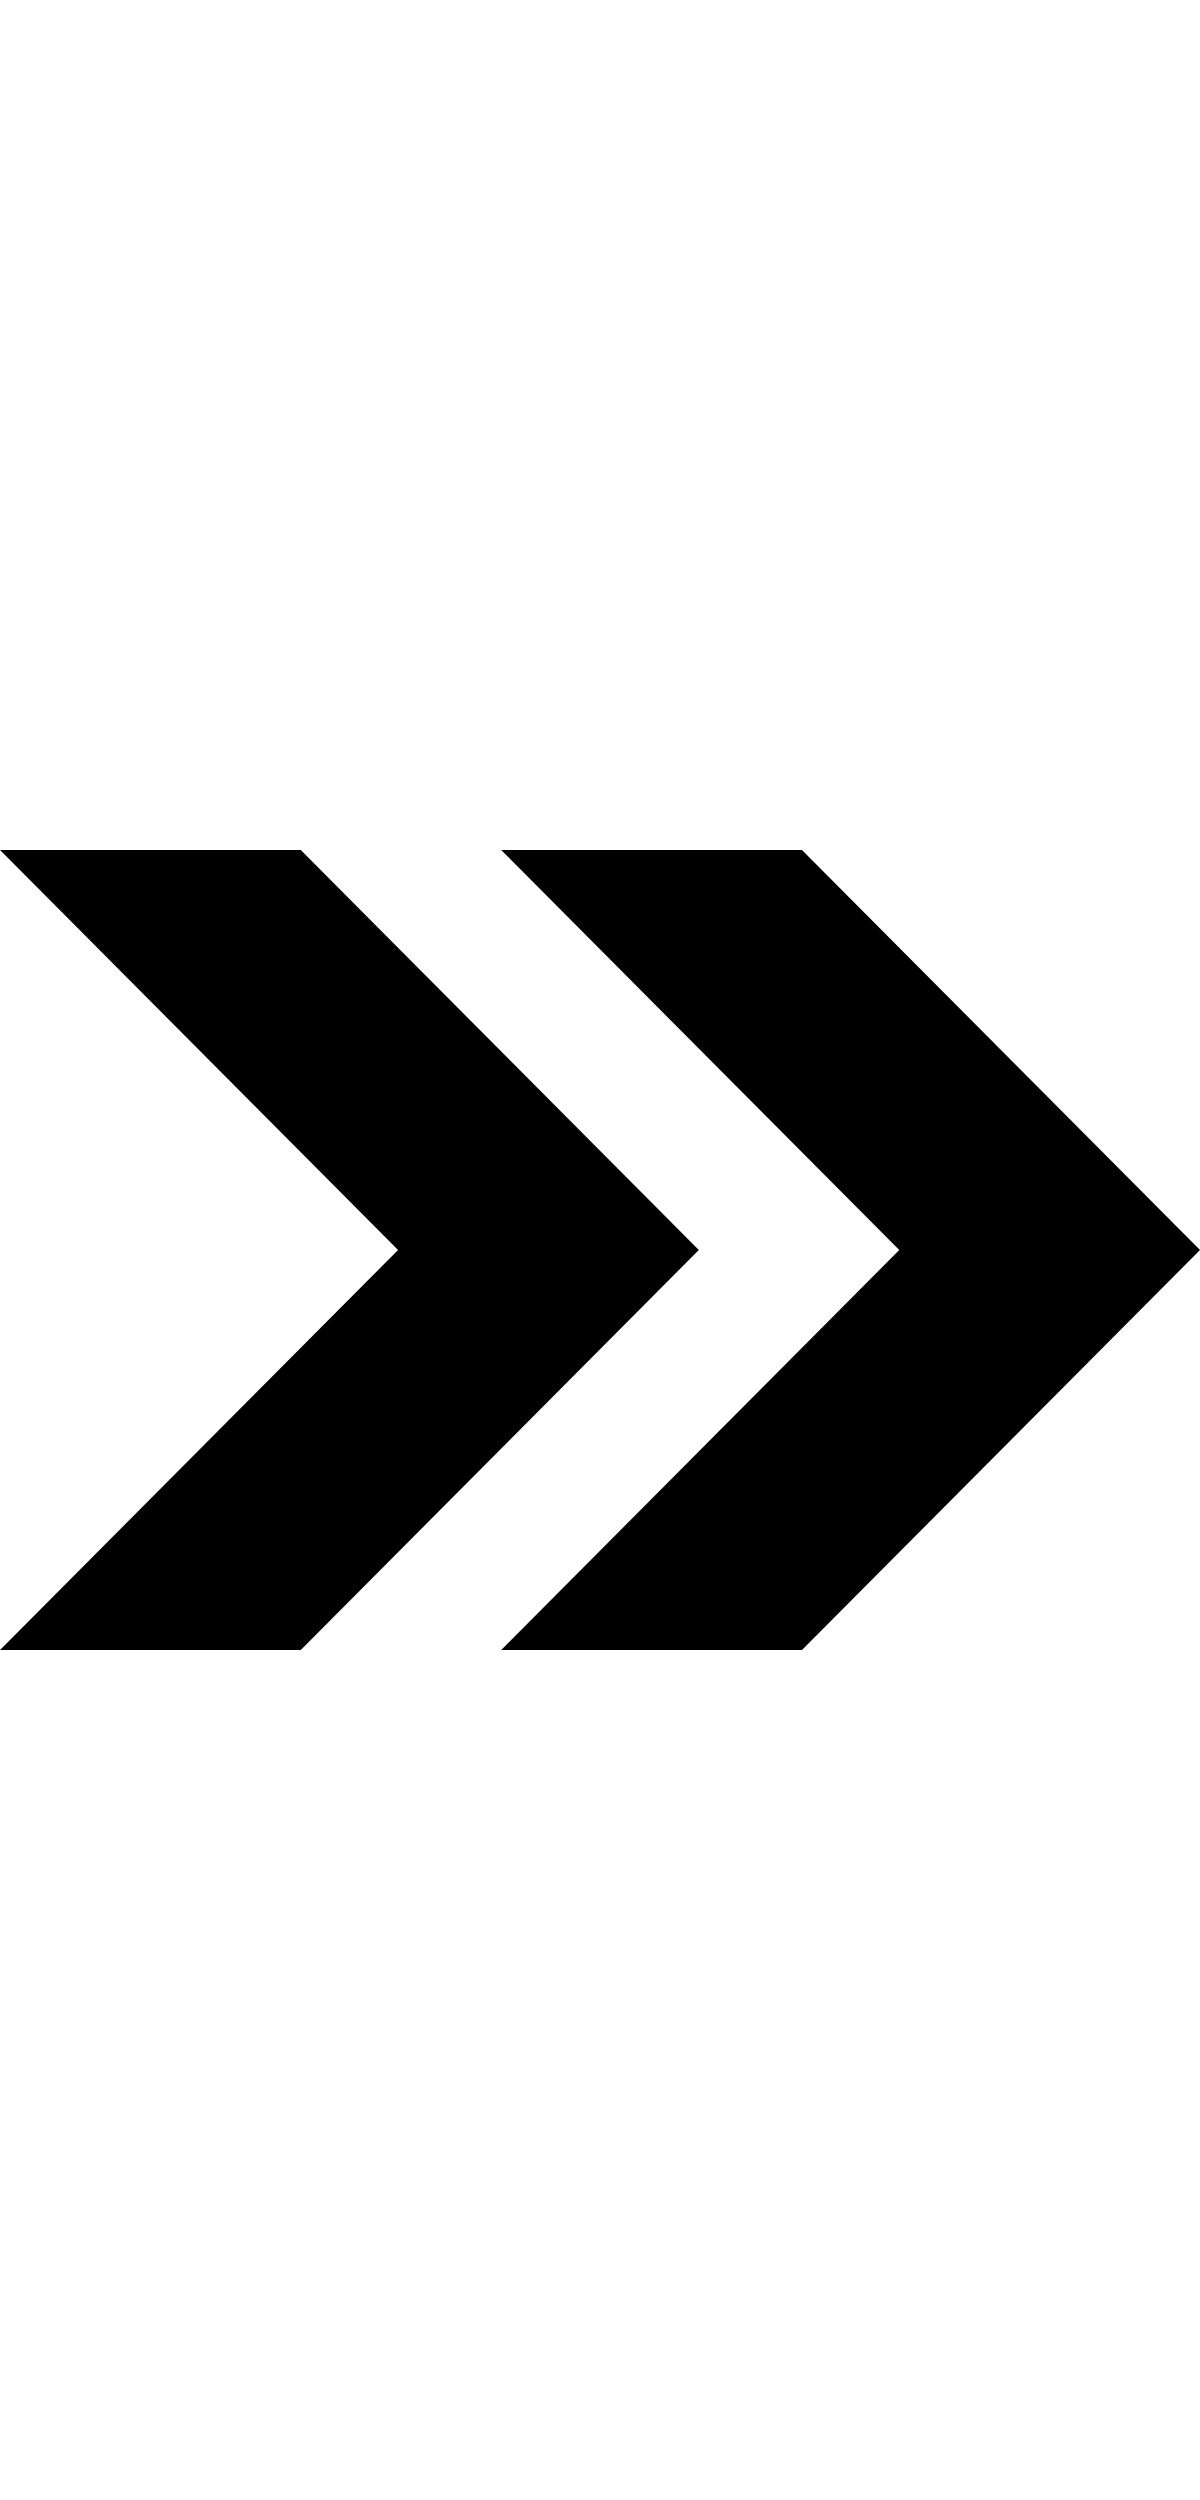
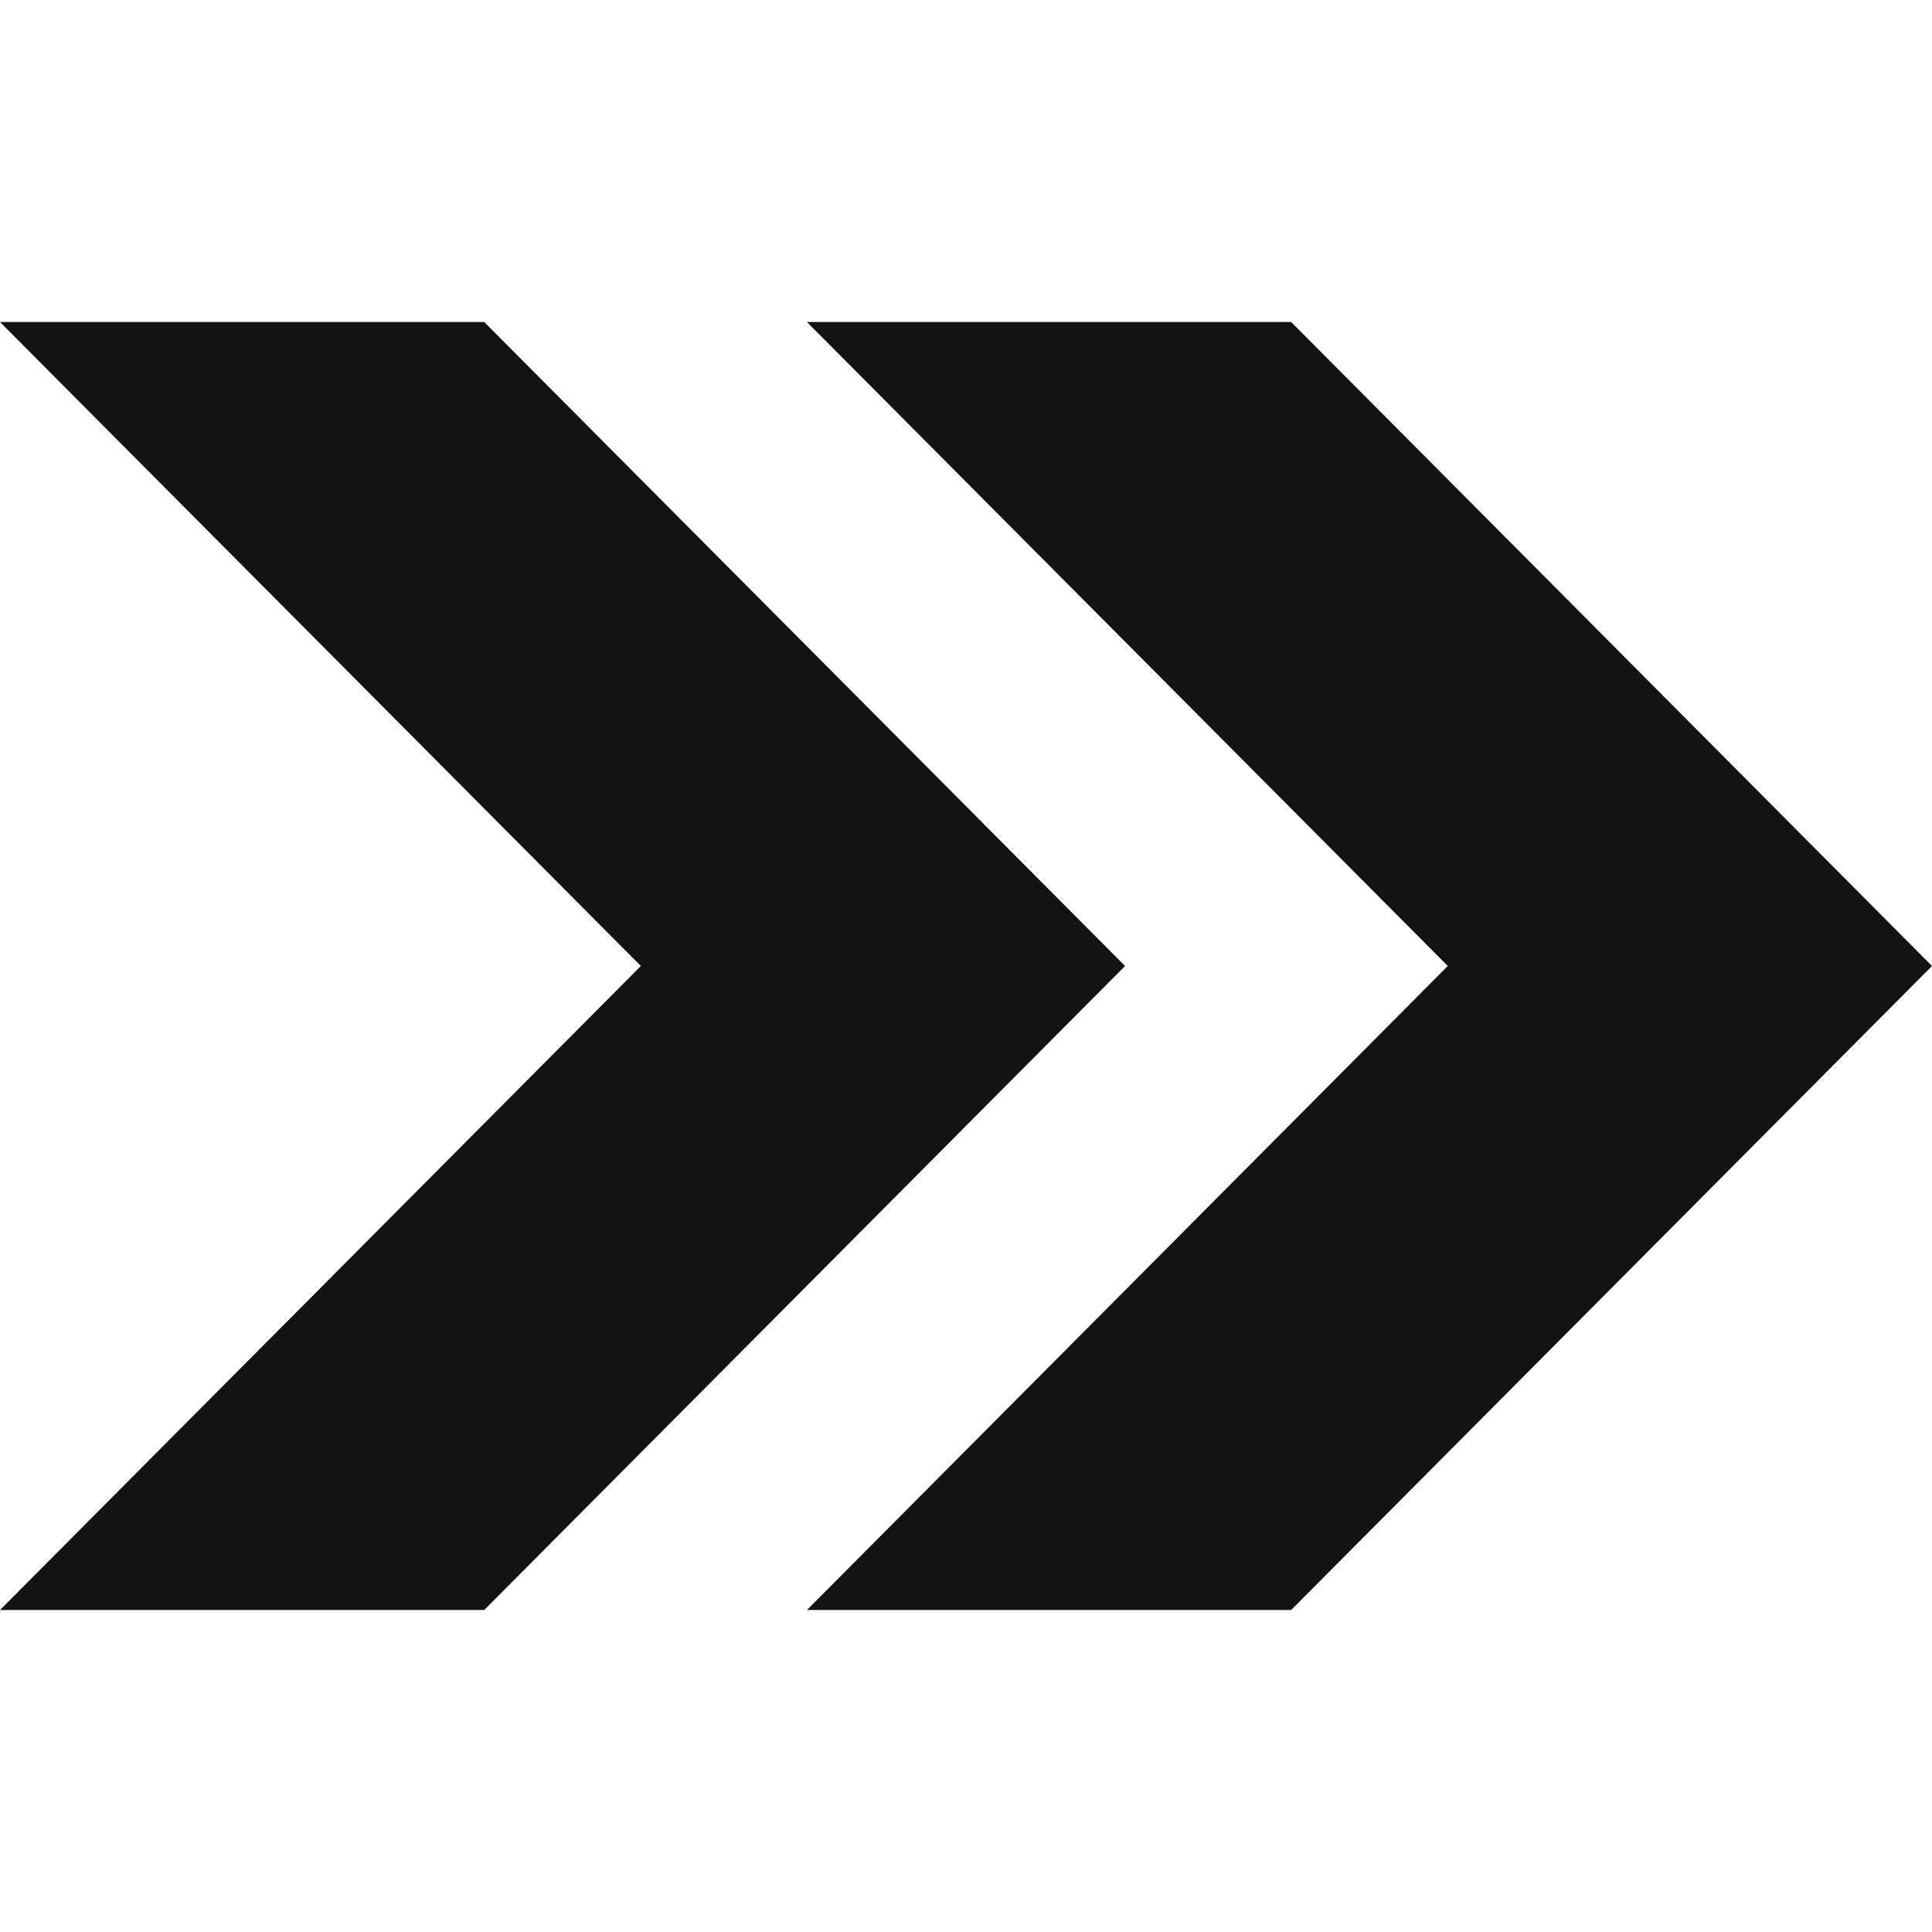
- <svg xmlns="http://www.w3.org/2000/svg" width="24" height="50" viewBox="0 0 24 24">
+ <svg xmlns="http://www.w3.org/2000/svg" fill="#131313" width="24" height="24" viewBox="0 0 24 24">
  <path d="M10.024 4h6.015l7.961 8-7.961 8h-6.015l7.961-8-7.961-8zm-10.024 16h6.015l7.961-8-7.961-8h-6.015l7.961 8-7.961 8z" />
</svg>
